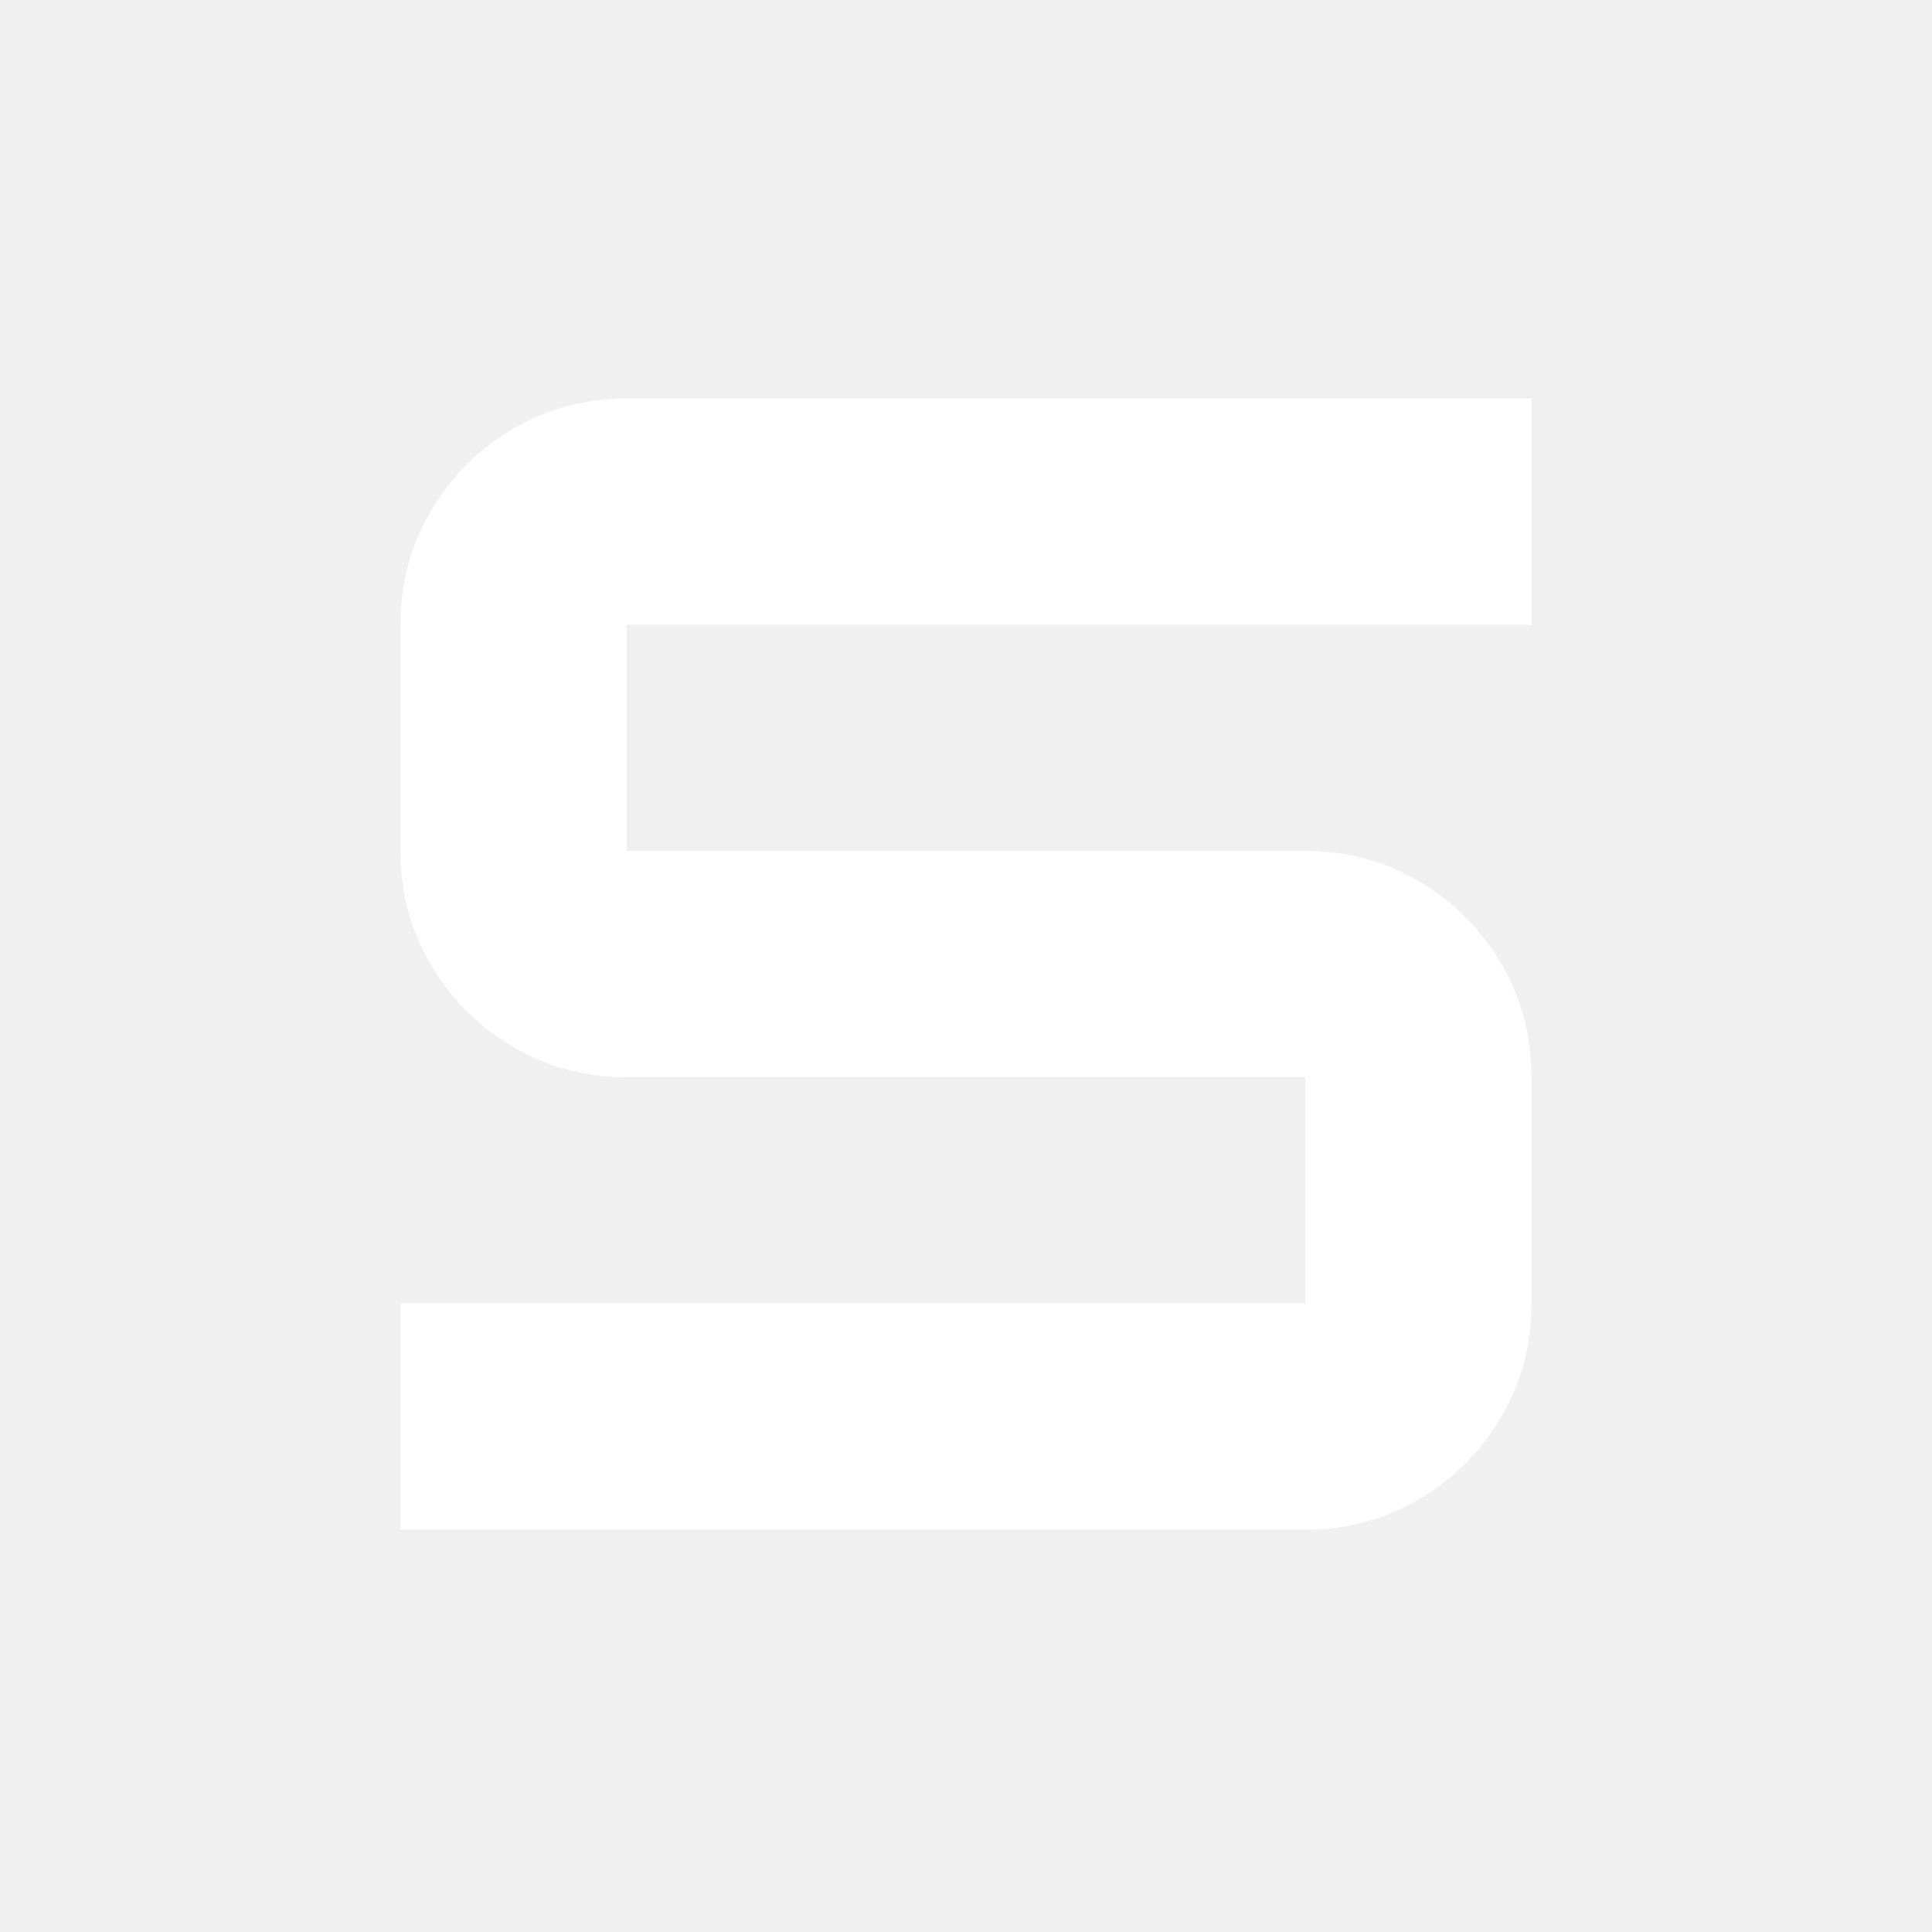
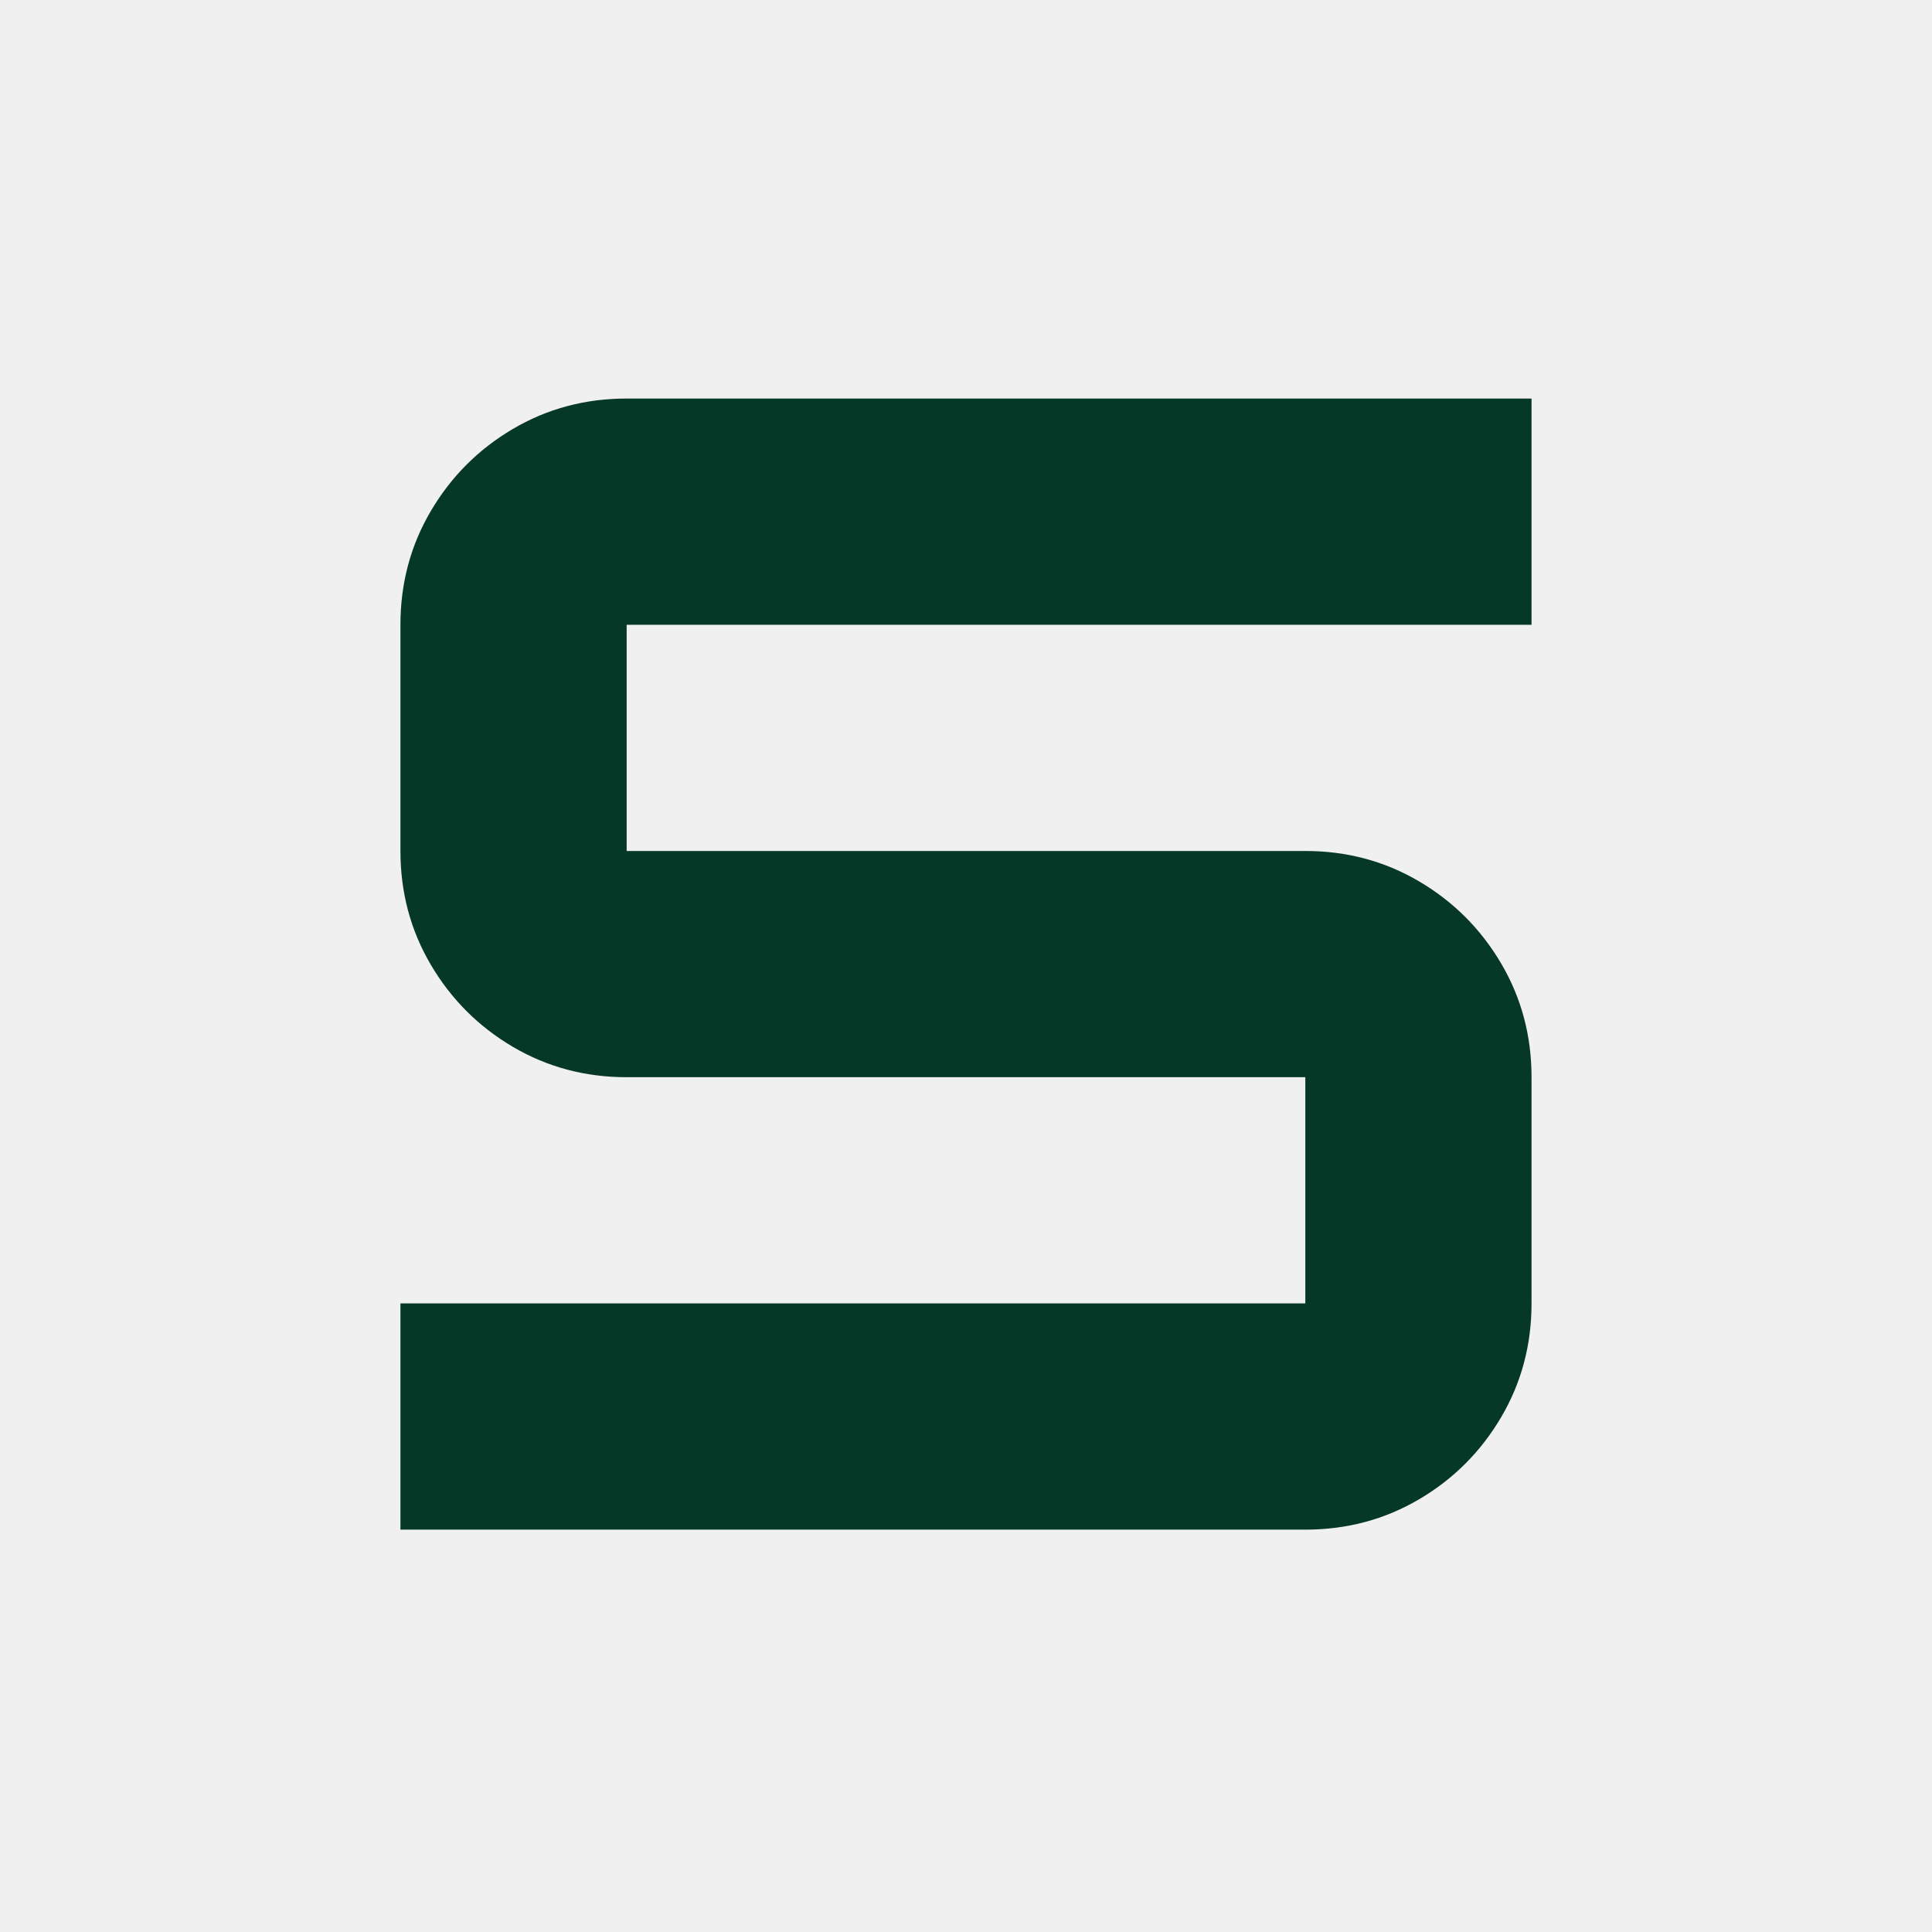
<svg xmlns="http://www.w3.org/2000/svg" width="1080" zoomAndPan="magnify" viewBox="0 0 810 810" height="1080" preserveAspectRatio="xMidYMid meet" version="1.0">
  <defs>
    <g />
-     <clipPath id="a19effdd8b">
+     <clipPath id="fc9e761a77">
      <rect x="0" width="522" y="0" height="713" />
    </clipPath>
  </defs>
  <g transform="matrix(1, 0, 0, 1, 144, 48)">
-     <g clip-path="url(#a19effdd8b)">
-       <g fill="#ffffff" fill-opacity="1">
+     <g clip-path="url(#fc9e761a77)">
+       <g fill="#053827" fill-opacity="1">
        <g transform="translate(0.181608, 593.31)">
          <g>
            <path d="M 497.922 -474.219 L 497.922 -379.375 L 118.547 -379.375 L 118.547 -284.531 L 403.078 -284.531 C 420.461 -284.531 436.367 -280.281 450.797 -271.781 C 465.223 -263.281 476.68 -251.816 485.172 -237.391 C 493.672 -222.973 497.922 -207.07 497.922 -189.688 L 497.922 -94.844 C 497.922 -77.457 493.672 -61.551 485.172 -47.125 C 476.68 -32.695 465.223 -21.234 450.797 -12.734 C 436.367 -4.242 420.461 0 403.078 0 L 23.703 0 L 23.703 -94.844 L 403.078 -94.844 L 403.078 -189.688 L 118.547 -189.688 C 101.16 -189.688 85.254 -193.93 70.828 -202.422 C 56.41 -210.922 44.953 -222.383 36.453 -236.812 C 27.953 -251.238 23.703 -267.145 23.703 -284.531 L 23.703 -379.375 C 23.703 -396.758 27.953 -412.66 36.453 -427.078 C 44.953 -441.504 56.41 -452.969 70.828 -461.469 C 85.254 -469.969 101.16 -474.219 118.547 -474.219 Z M 497.922 -474.219 " />
          </g>
        </g>
      </g>
    </g>
  </g>
</svg>
